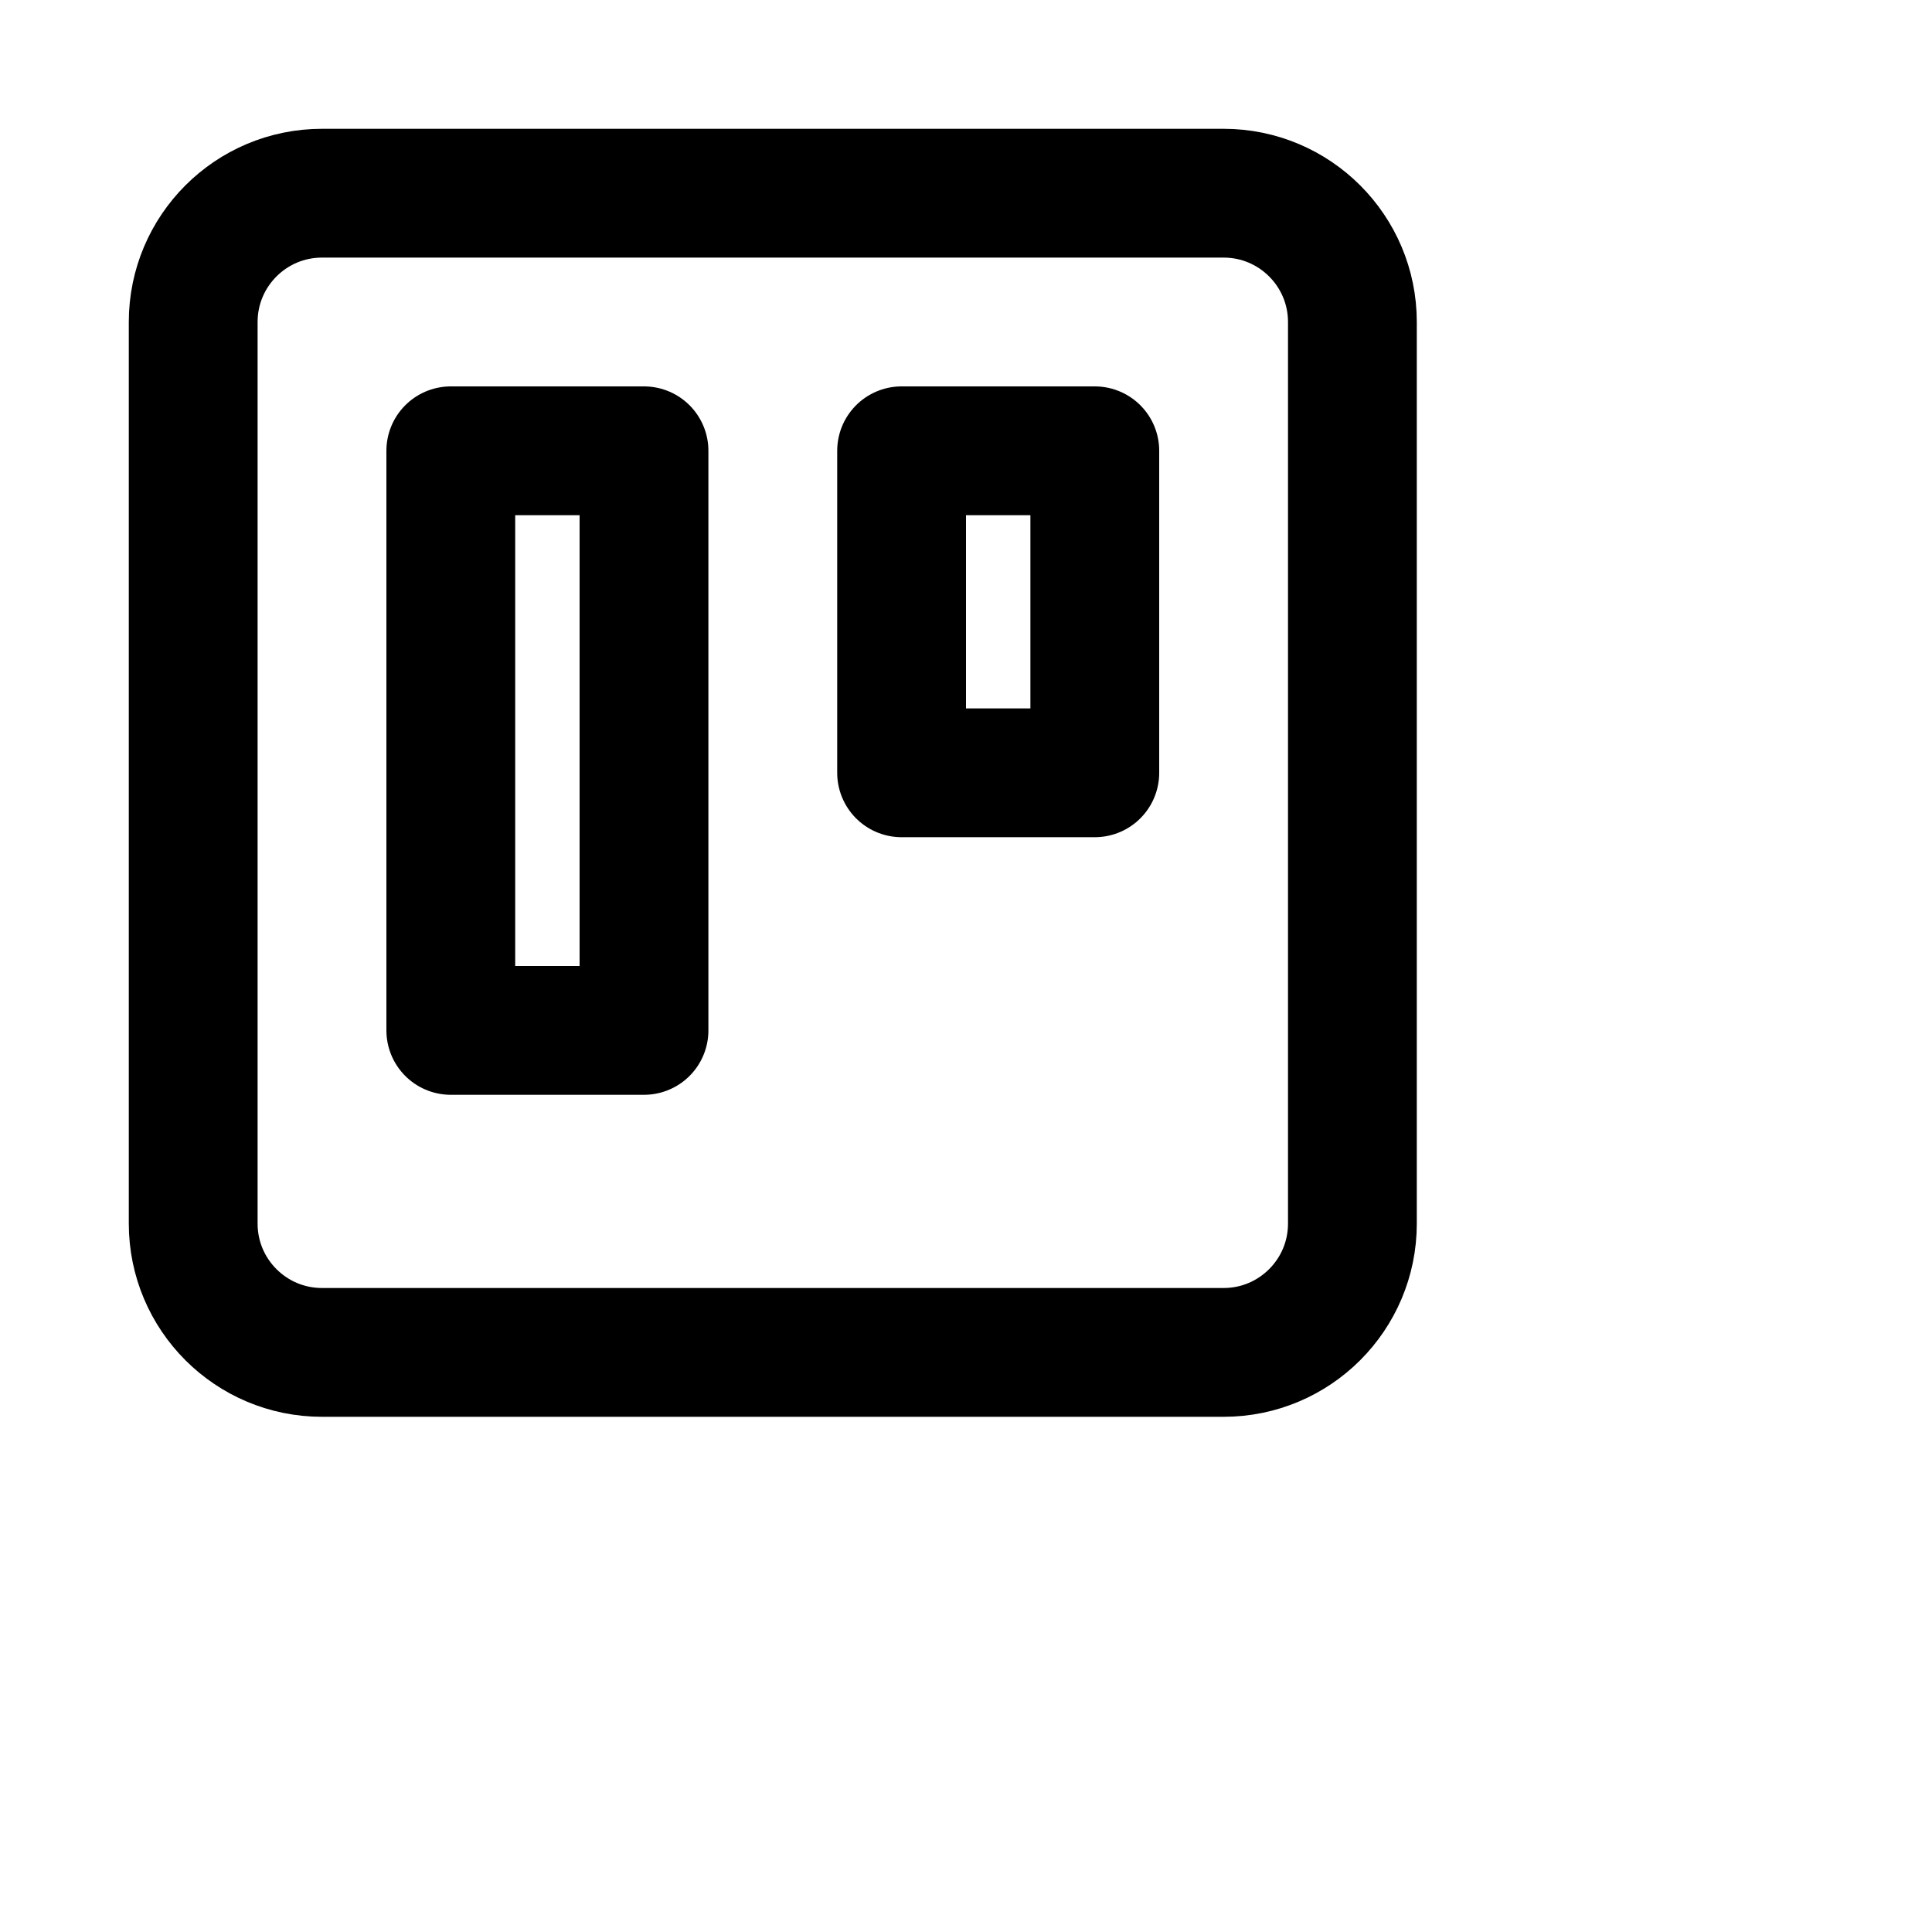
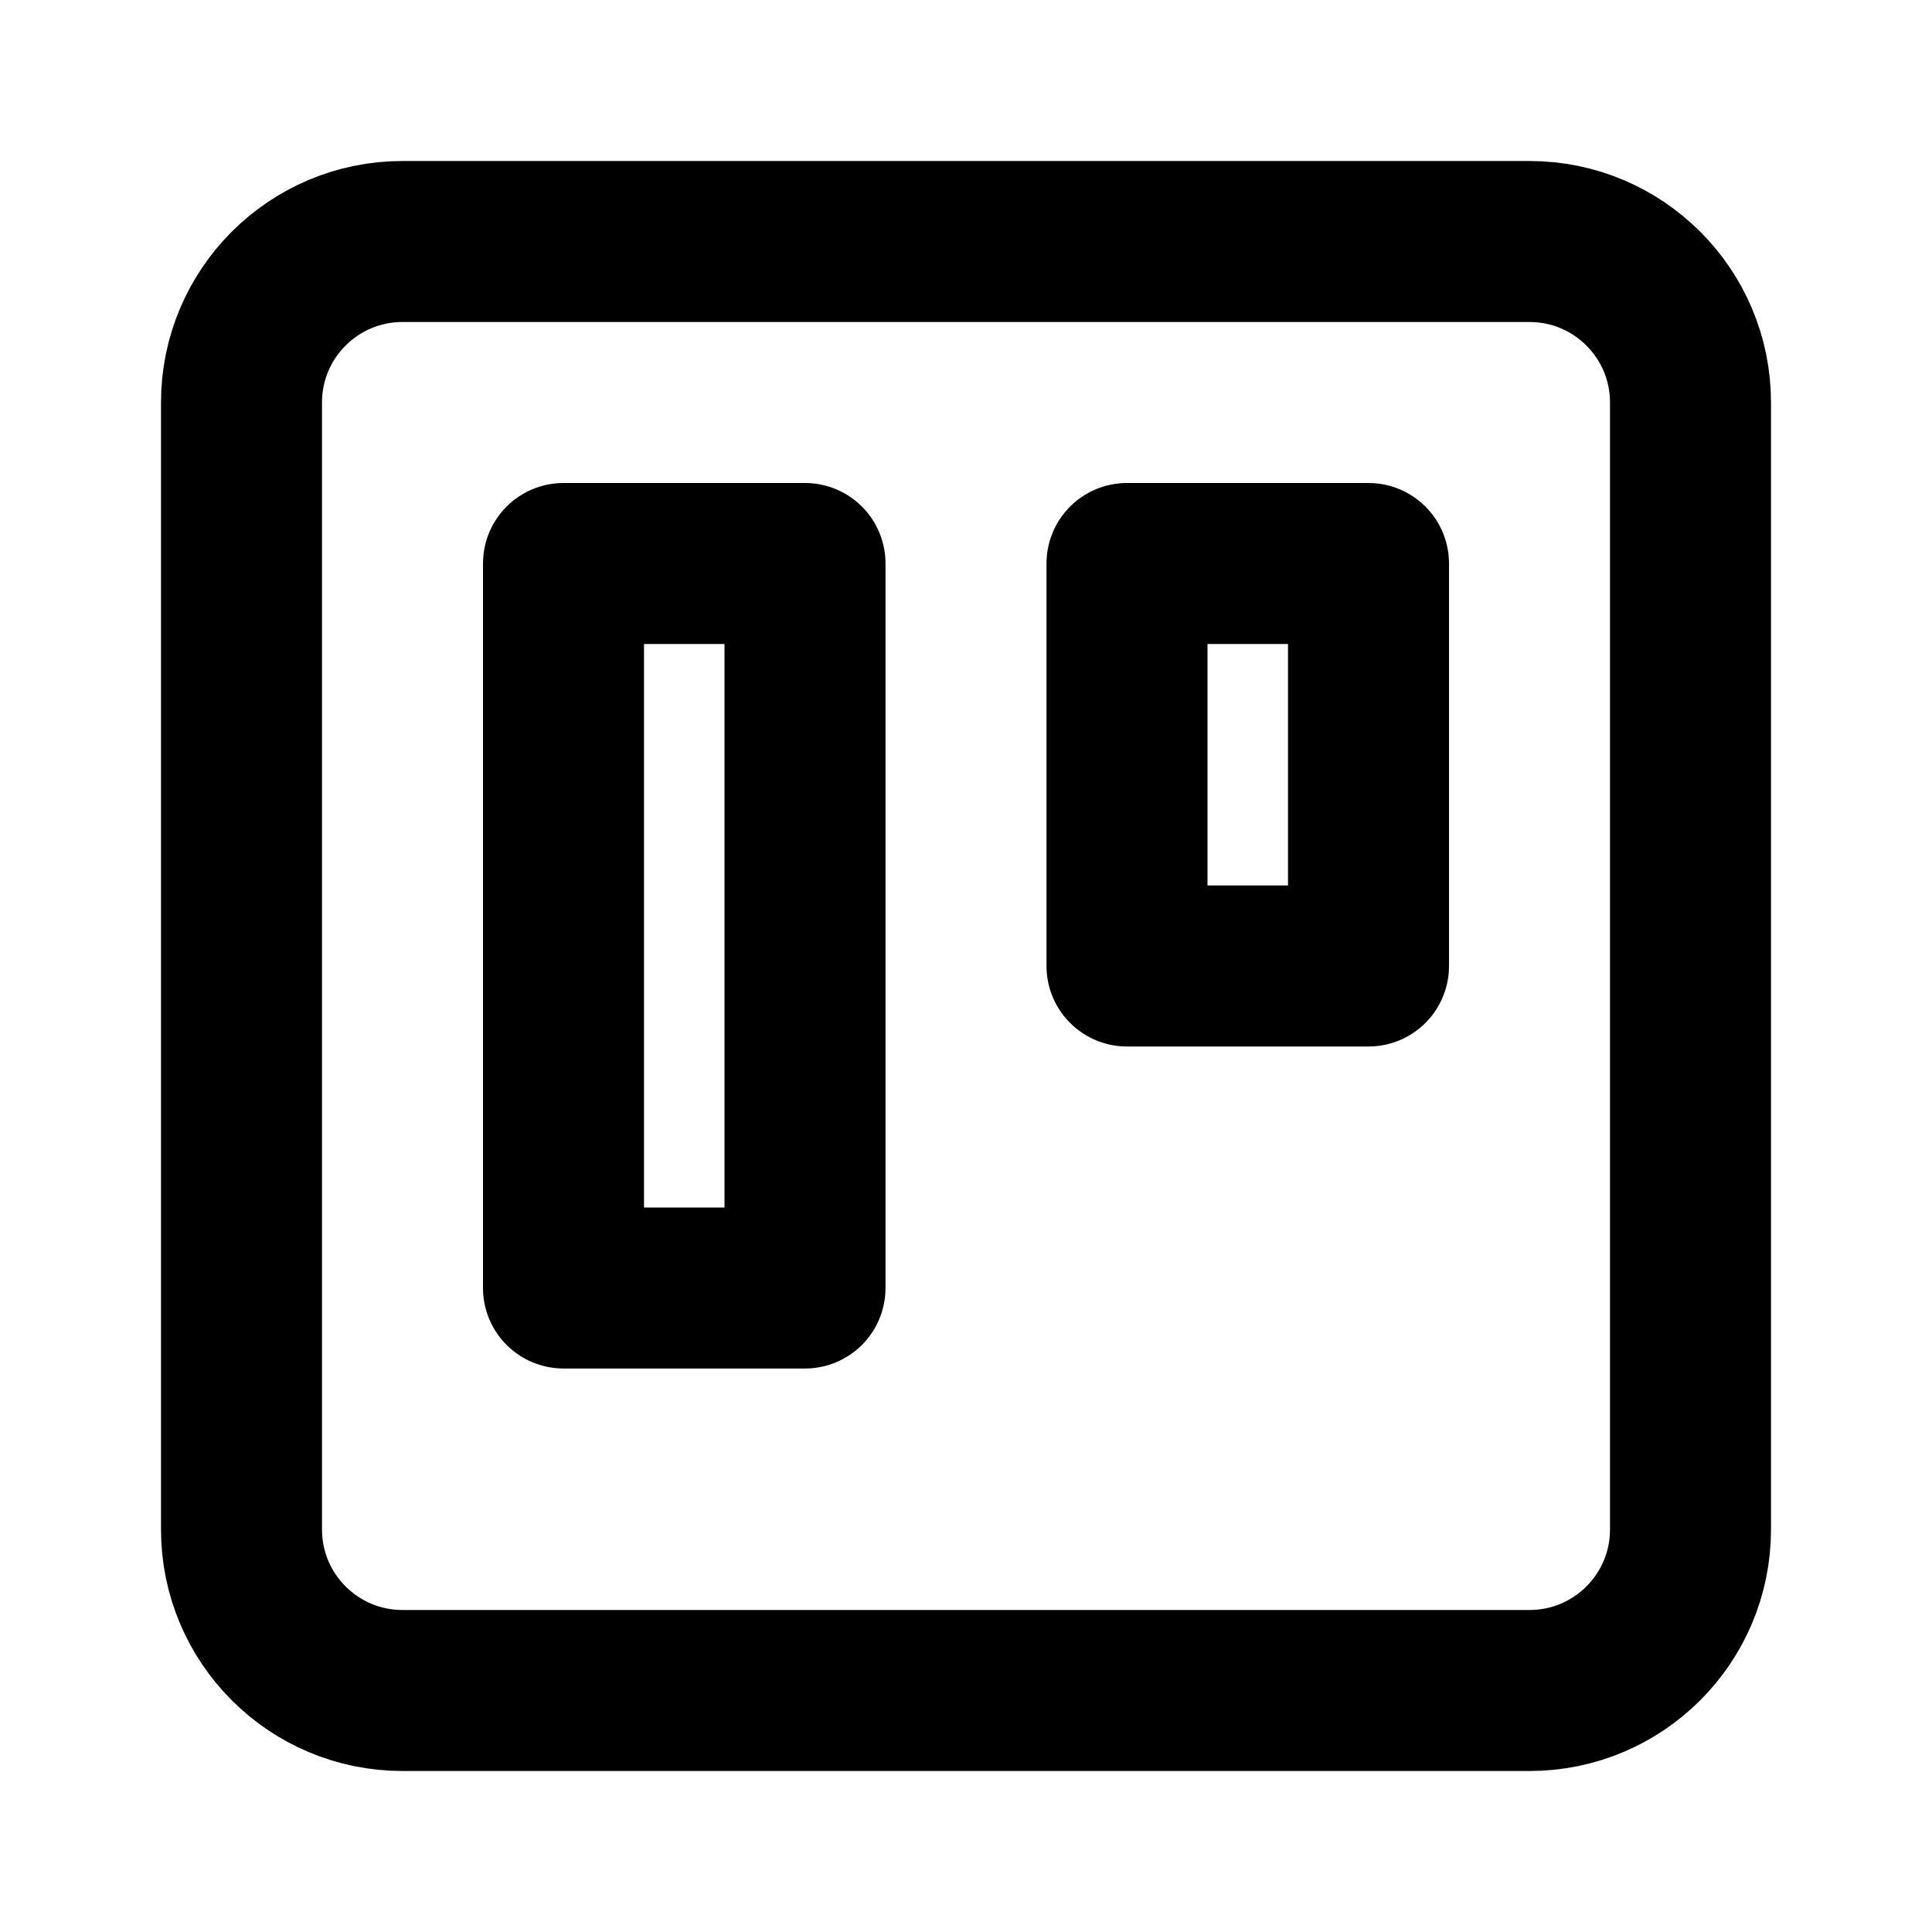
- <svg xmlns="http://www.w3.org/2000/svg" width="30" height="30" viewBox="0 0 30 30" fill="none" stroke="currentColor" stroke-width="2" stroke-linecap="round" stroke-linejoin="round" class="lucide lucide-trello">
+ <svg xmlns="http://www.w3.org/2000/svg" width="24" height="24" viewBox="0 0 24 24" fill="none" stroke="currentColor" stroke-width="2" stroke-linecap="round" stroke-linejoin="round" class="lucide lucide-trello">
  <rect width="18" height="18" x="3" y="3" rx="2" ry="2" />
  <rect width="3" height="9" x="7" y="7" />
  <rect width="3" height="5" x="14" y="7" />
</svg>
